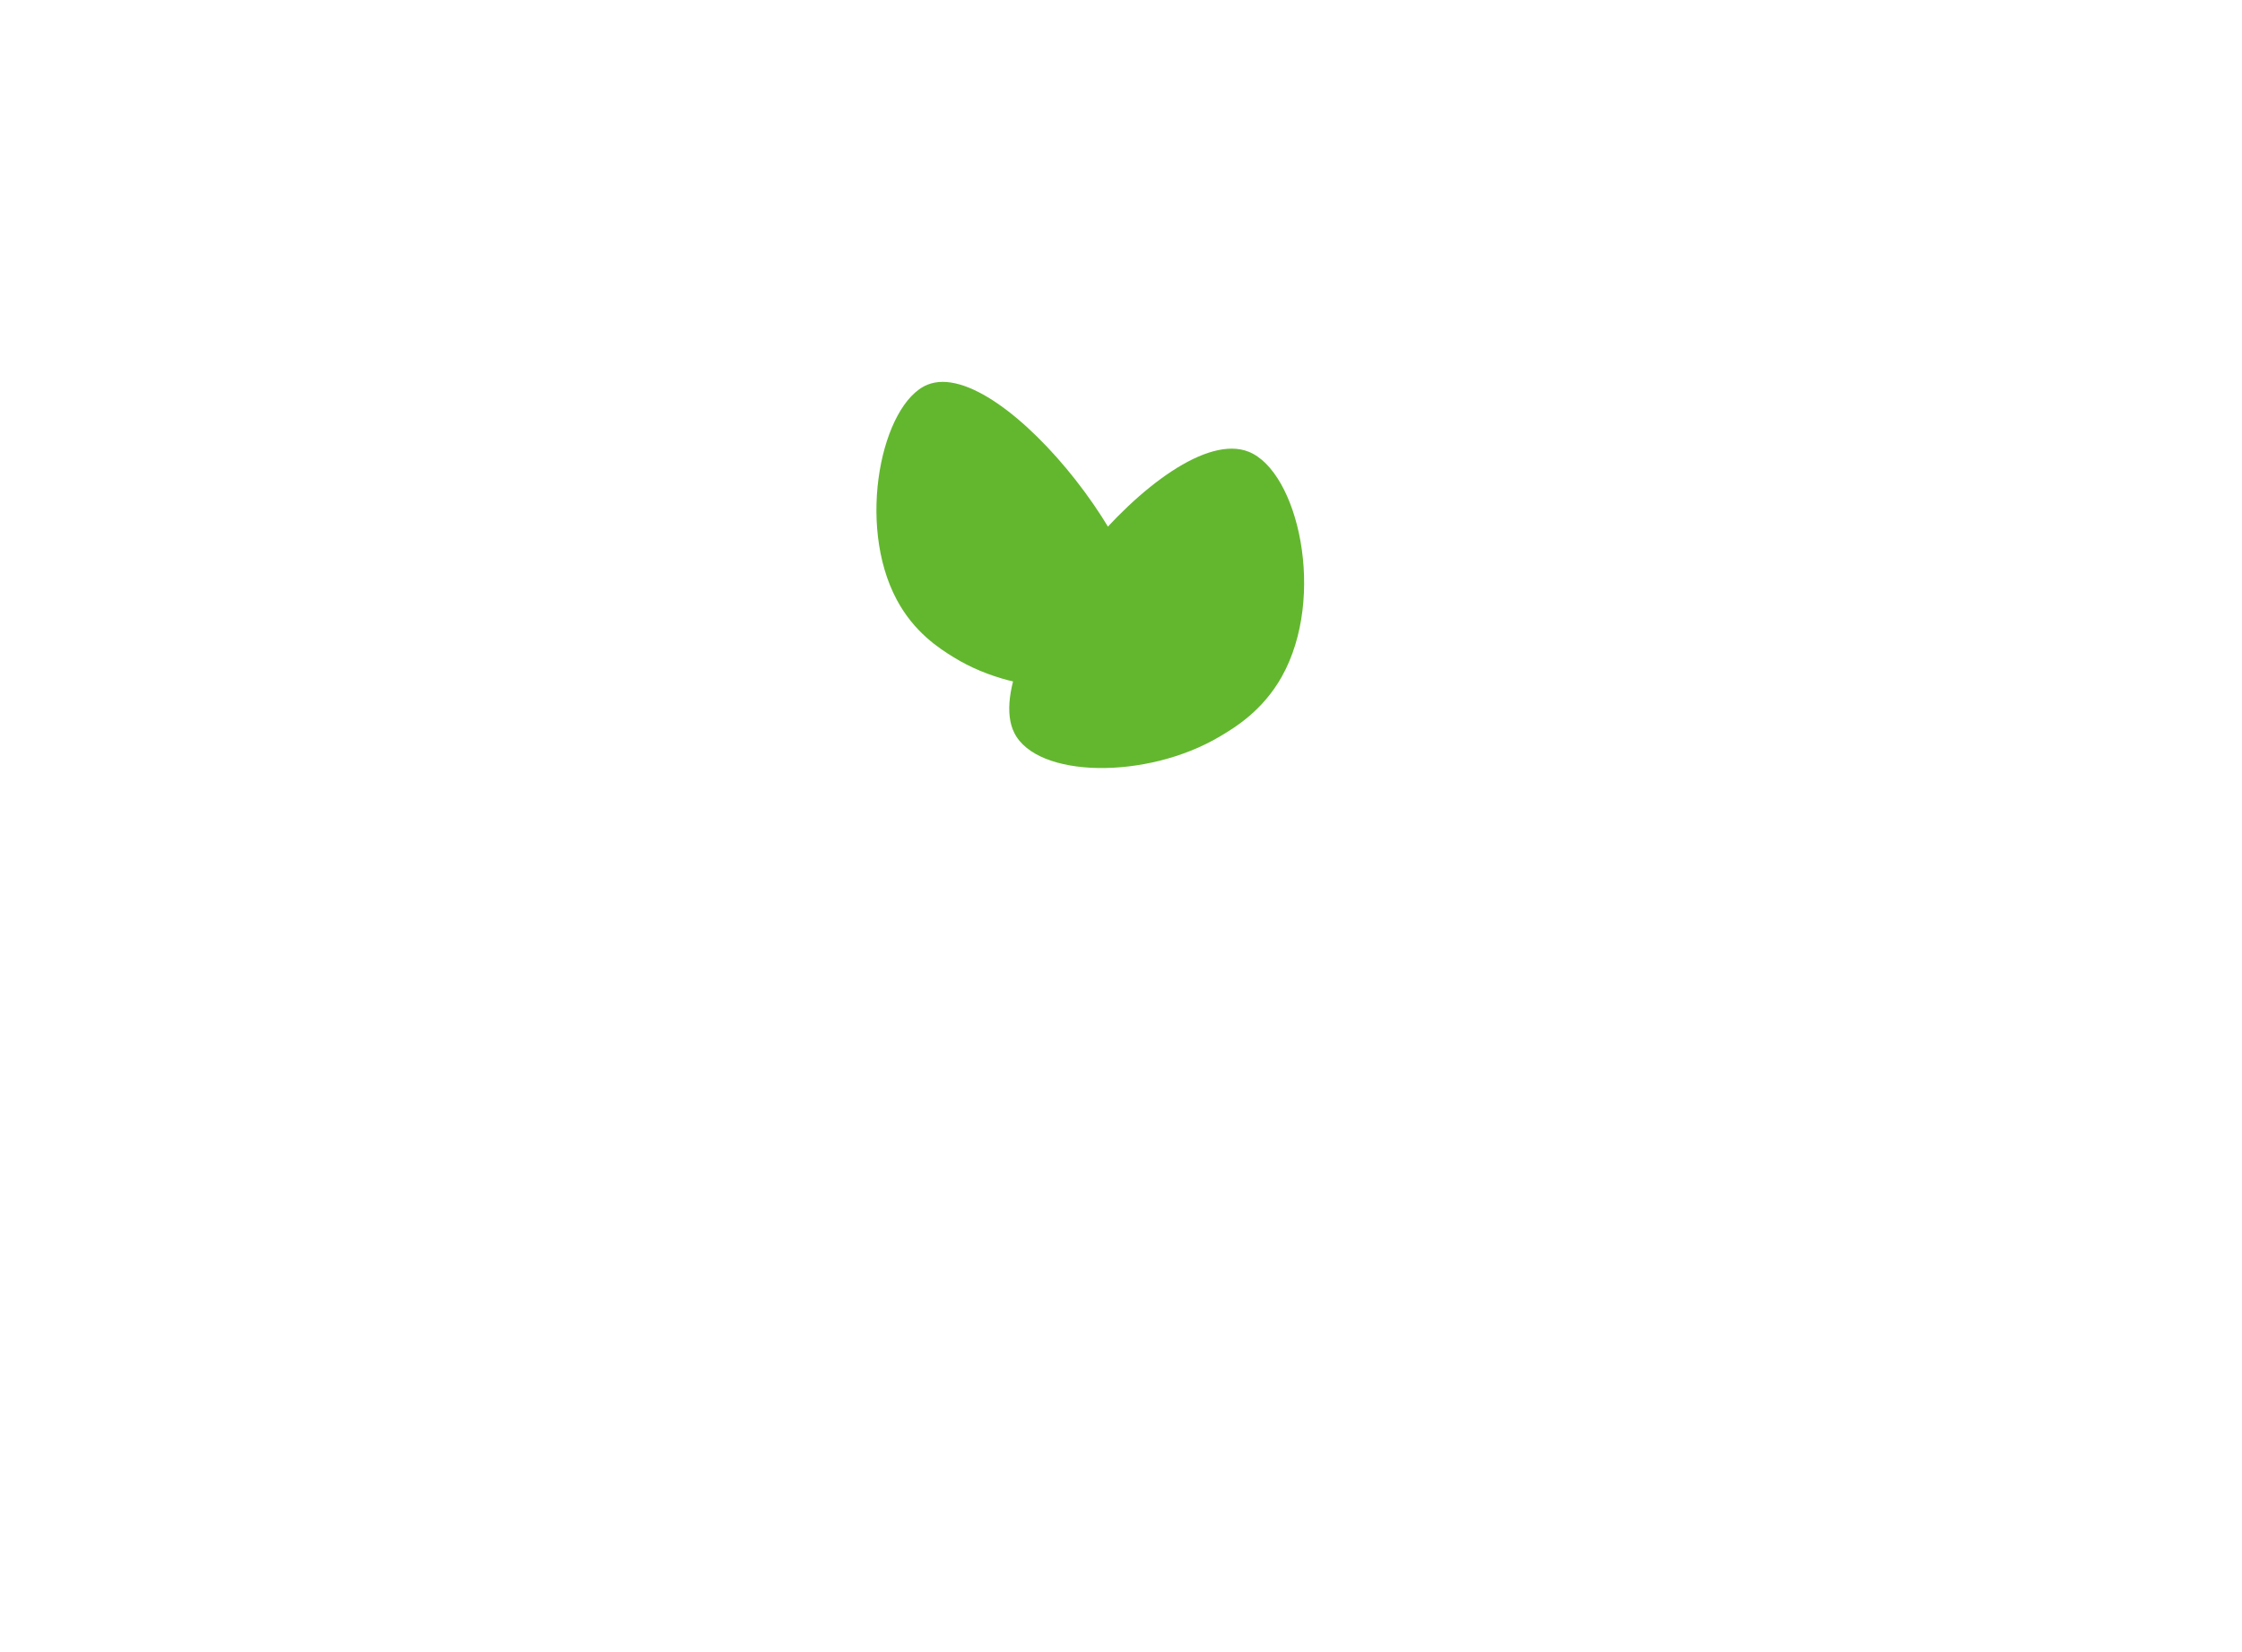
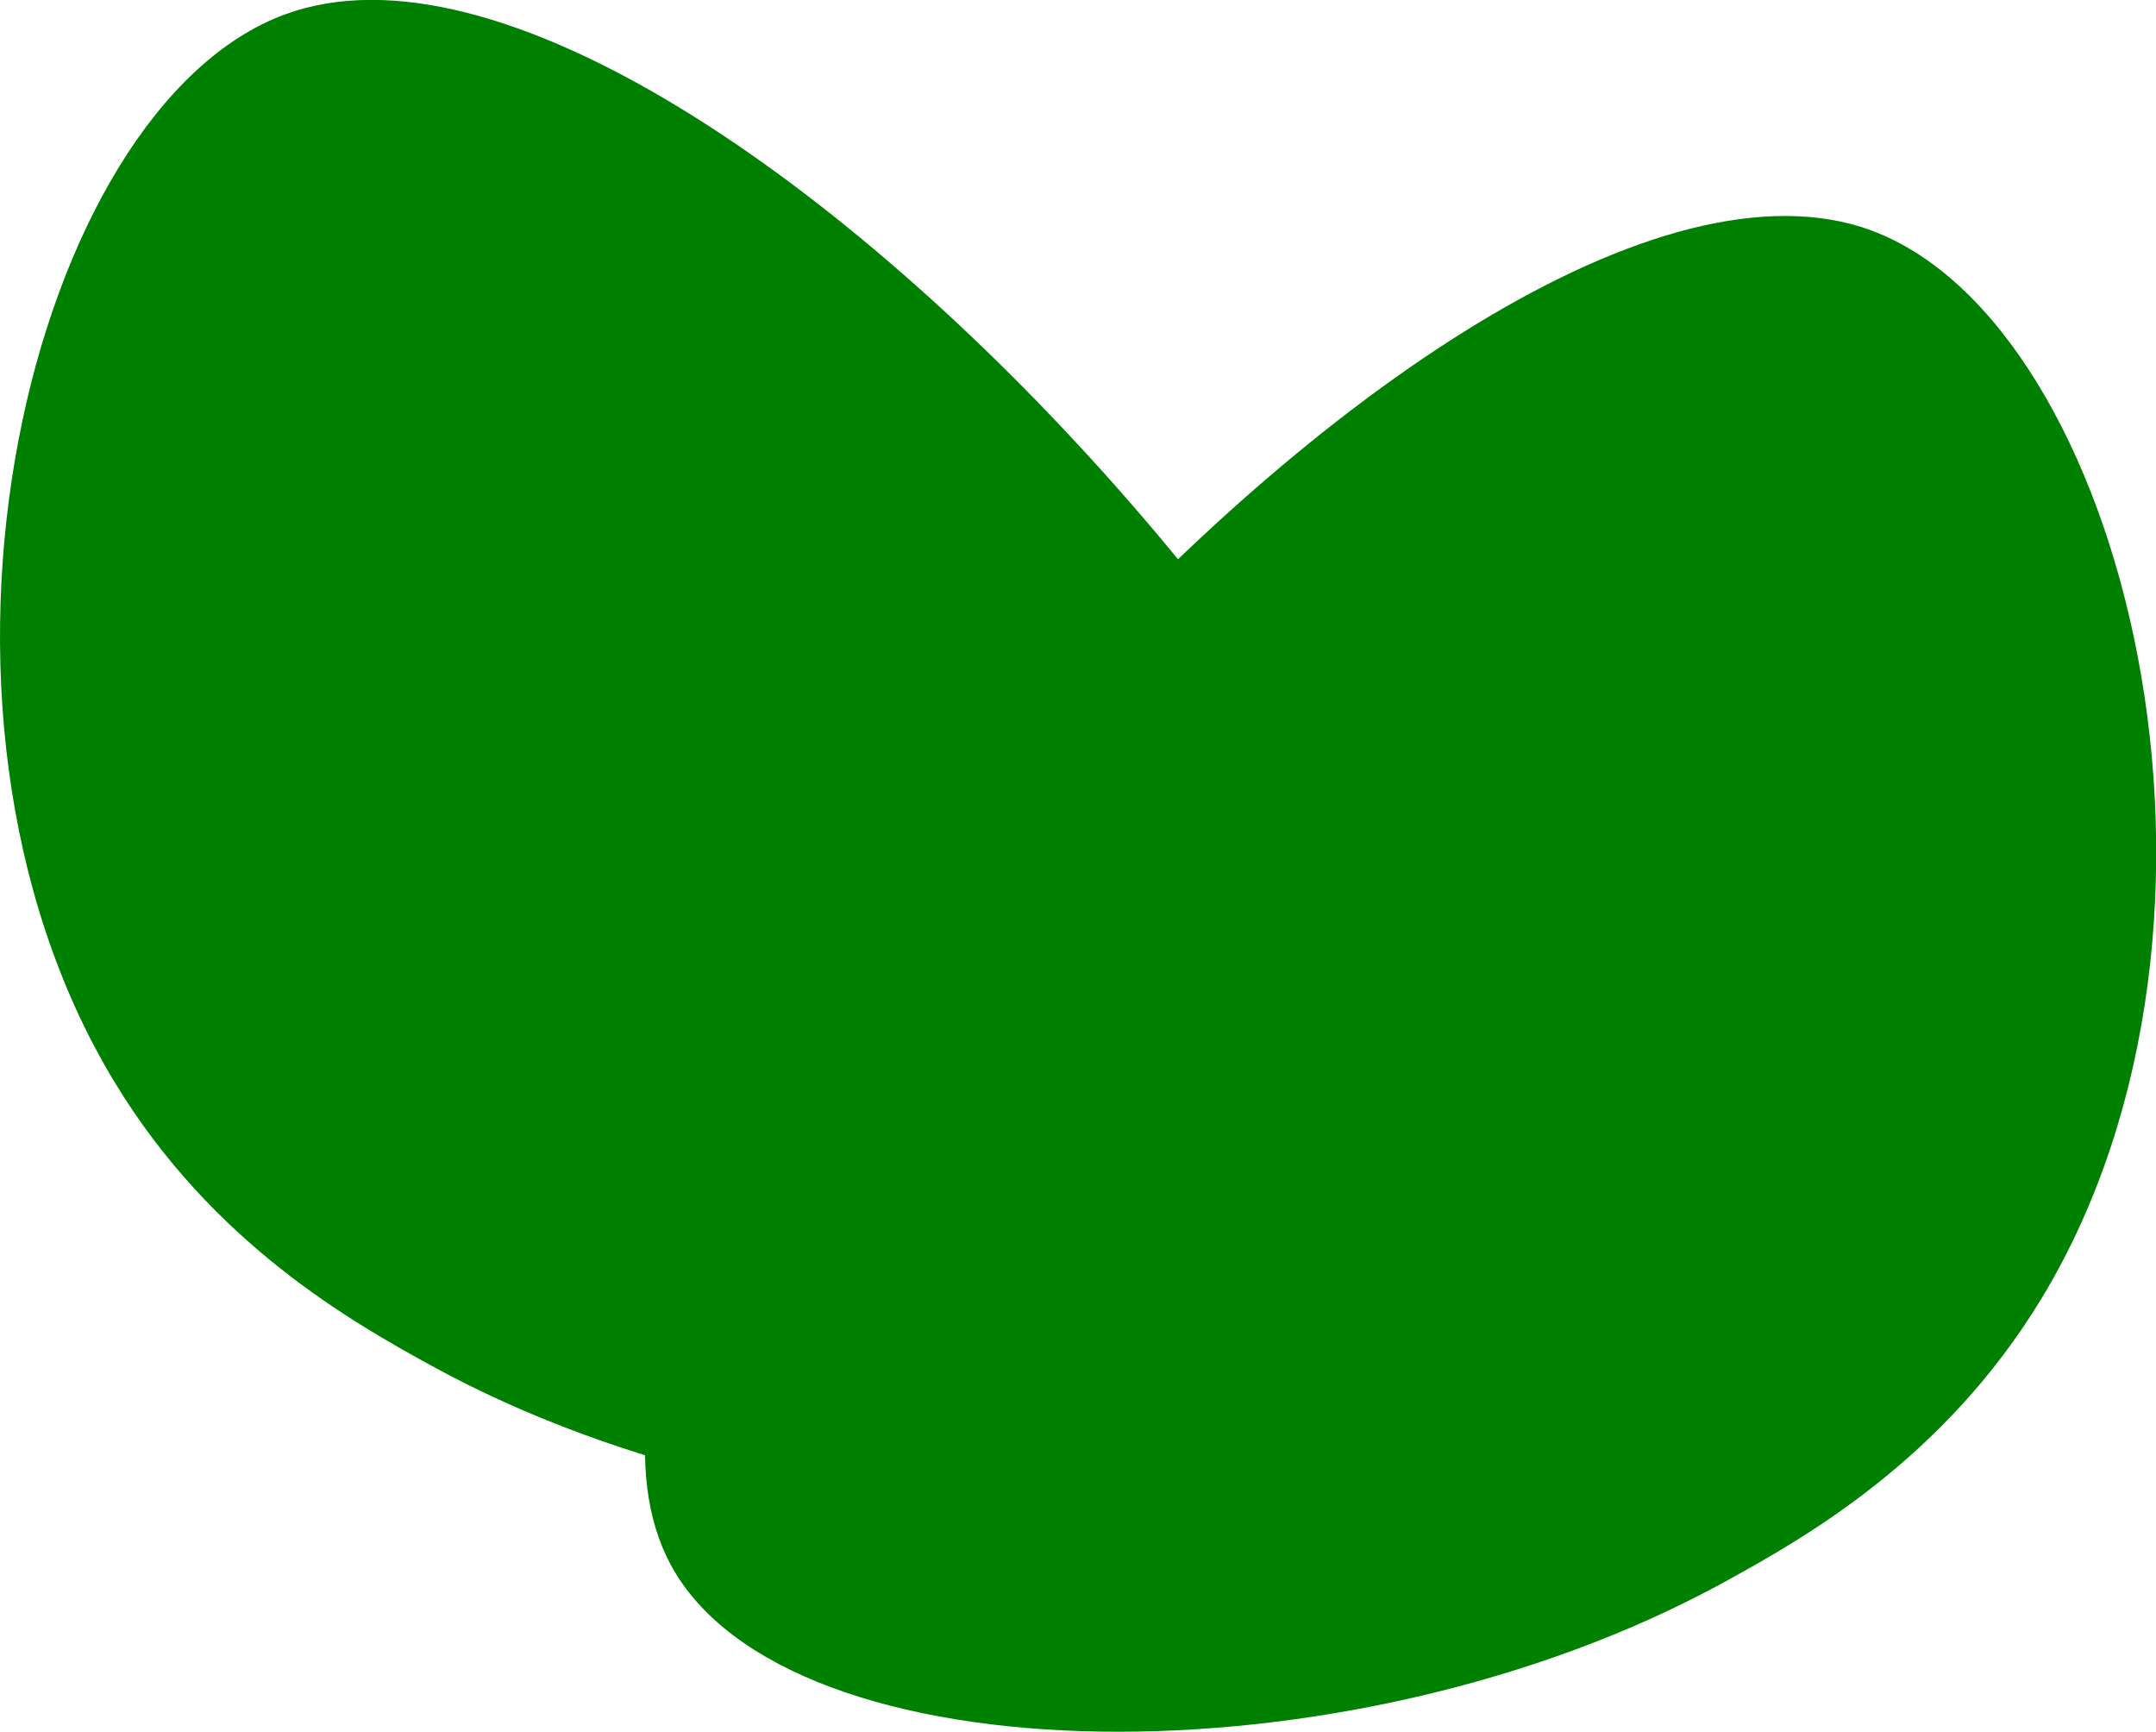
- <svg xmlns="http://www.w3.org/2000/svg" id="_레이어_4" data-name="레이어 4" viewBox="0 0 258.38 190.32">
+ <svg xmlns="http://www.w3.org/2000/svg" id="_레이어_2" data-name="레이어 2" viewBox="0 0 77.34 62.1">
  <defs>
-     <style>.cls-1{fill:#63b72f}</style>
+     <style>
+       .leaf {
+         fill: #008000;
+       }
+     </style>
  </defs>
-   <path d="M106.87 44.34c-5.24 2.16-8.23 16-3.51 24.8 2.01 3.74 4.87 5.57 6.54 6.6 7.72 4.78 19.27 4.6 21.66-.41 4.03-8.44-16.03-34.56-24.69-30.99Z" class="cls-1" />
-   <path d="M143.88 52.05c5.73 2.26 9 16.73 3.84 25.93-2.2 3.91-5.33 5.82-7.15 6.9-8.44 5-21.07 4.81-23.68-.43-4.41-8.83 17.52-36.13 26.99-32.4Z" class="cls-1" />
+   <g id="_레이어_4" data-name="레이어 4">
+     <path class="leaf" d="m10.24.51C1.09,3.85-4.12,25.23,4.11,38.81c3.5,5.78,8.5,8.6,11.4,10.19,13.47,7.38,33.61,7.11,37.78-.63C60.32,35.33,25.34-5,10.24.51Z" />
+     <path class="leaf" d="m67.11,8.26c9.14,3.34,14.36,24.71,6.13,38.3-3.5,5.78-8.5,8.6-11.4,10.19-13.47,7.38-33.61,7.11-37.78-.63-7.03-13.04,27.96-53.37,43.06-47.86Z" />
+   </g>
</svg>
